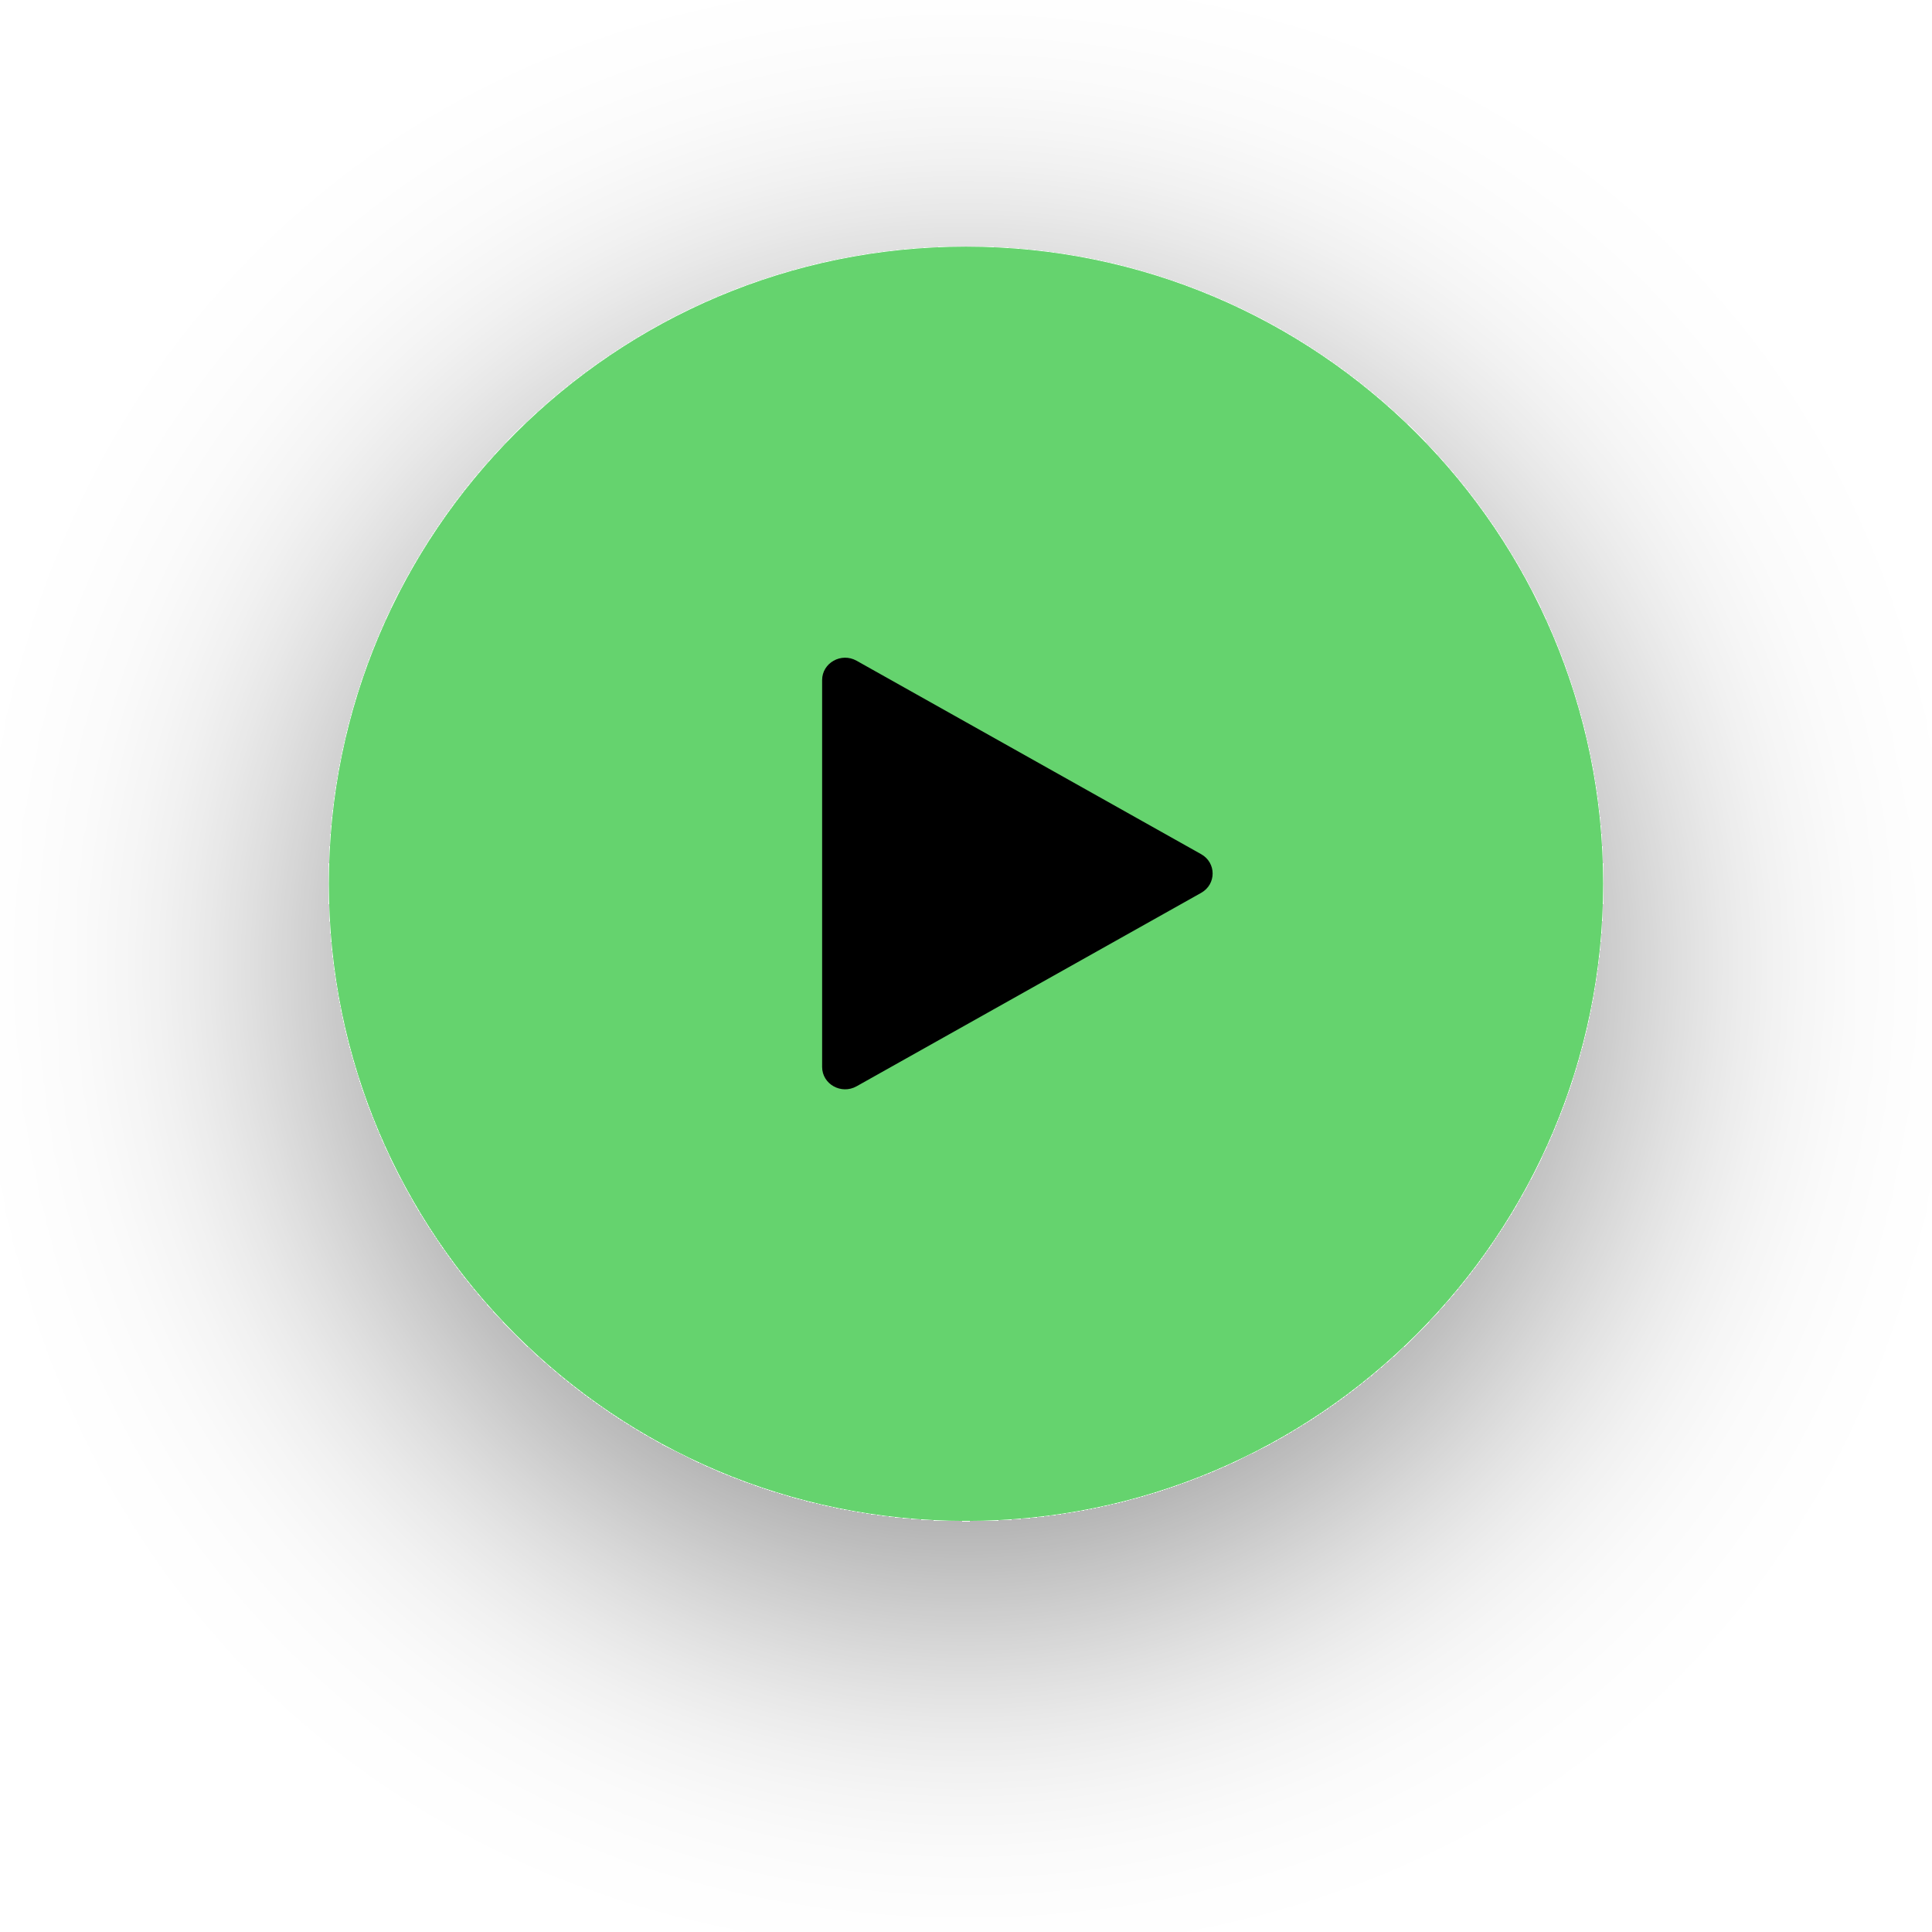
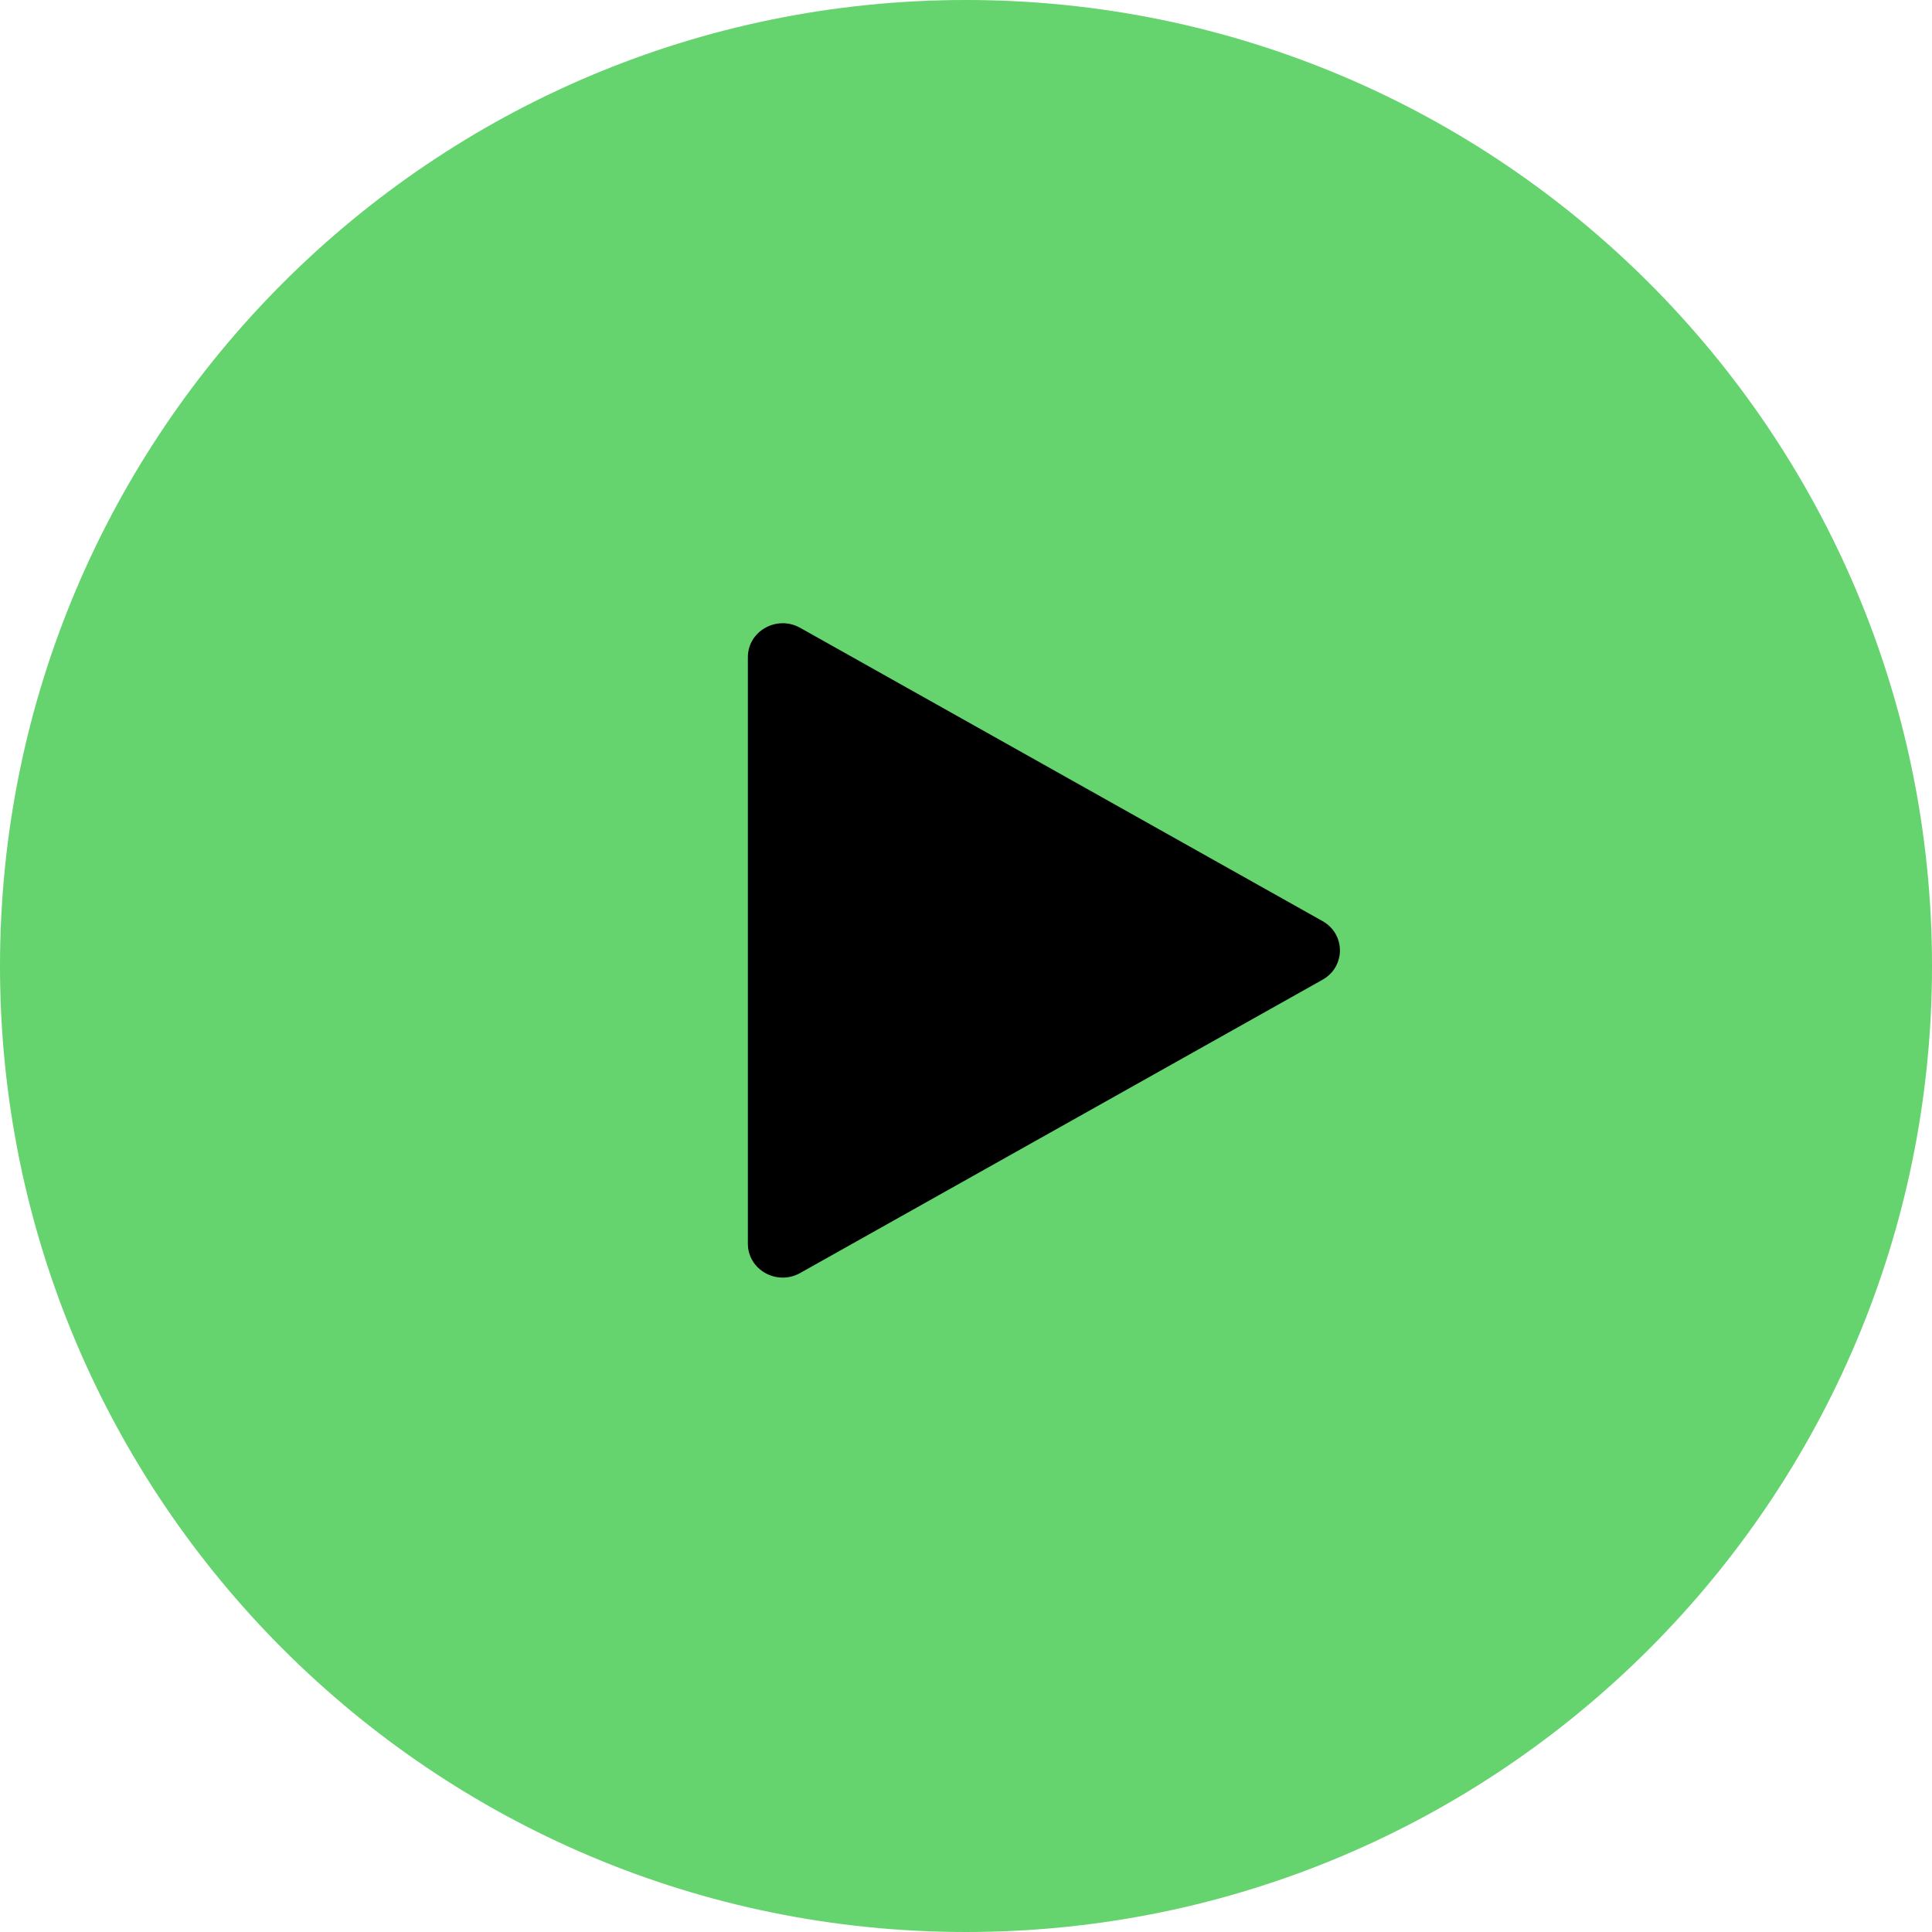
- <svg xmlns="http://www.w3.org/2000/svg" width="94" height="94" viewBox="0 0 94 94" fill="none">
-   <g filter="url(#filter0_d_113_457)">
-     <circle cx="47" cy="43" r="31" fill="#65D36E" />
-     <path d="M58.441 43.441C59.186 43.023 59.186 41.977 58.441 41.559L41.676 32.147C40.931 31.729 40 32.252 40 33.088V51.912C40 52.748 40.931 53.271 41.676 52.853L58.441 43.441Z" fill="black" />
-   </g>
-   <defs>
-     <filter id="filter0_d_113_457" x="0" y="0" width="94" height="94" filterUnits="userSpaceOnUse" color-interpolation-filters="sRGB">
-       <feFlood flood-opacity="0" result="BackgroundImageFix" />
-       <feColorMatrix in="SourceAlpha" type="matrix" values="0 0 0 0 0 0 0 0 0 0 0 0 0 0 0 0 0 0 127 0" result="hardAlpha" />
-       <feOffset dy="4" />
-       <feGaussianBlur stdDeviation="8" />
-       <feComposite in2="hardAlpha" operator="out" />
-       <feColorMatrix type="matrix" values="0 0 0 0 0 0 0 0 0 0 0 0 0 0 0 0 0 0 0.45 0" />
-       <feBlend mode="normal" in2="BackgroundImageFix" result="effect1_dropShadow_113_457" />
-       <feBlend mode="normal" in="SourceGraphic" in2="effect1_dropShadow_113_457" result="shape" />
-     </filter>
-   </defs>
+ <svg xmlns="http://www.w3.org/2000/svg" width="62" height="62" viewBox="0 0 62 62" fill="none">
+   <circle cx="31" cy="31" r="31" fill="#65D36E" />
+   <path d="M42.441 31.441C43.186 31.023 43.186 29.977 42.441 29.559L25.677 20.147C24.931 19.729 24 20.252 24 21.088V39.912C24 40.748 24.931 41.271 25.677 40.853L42.441 31.441Z" fill="black" />
</svg>
